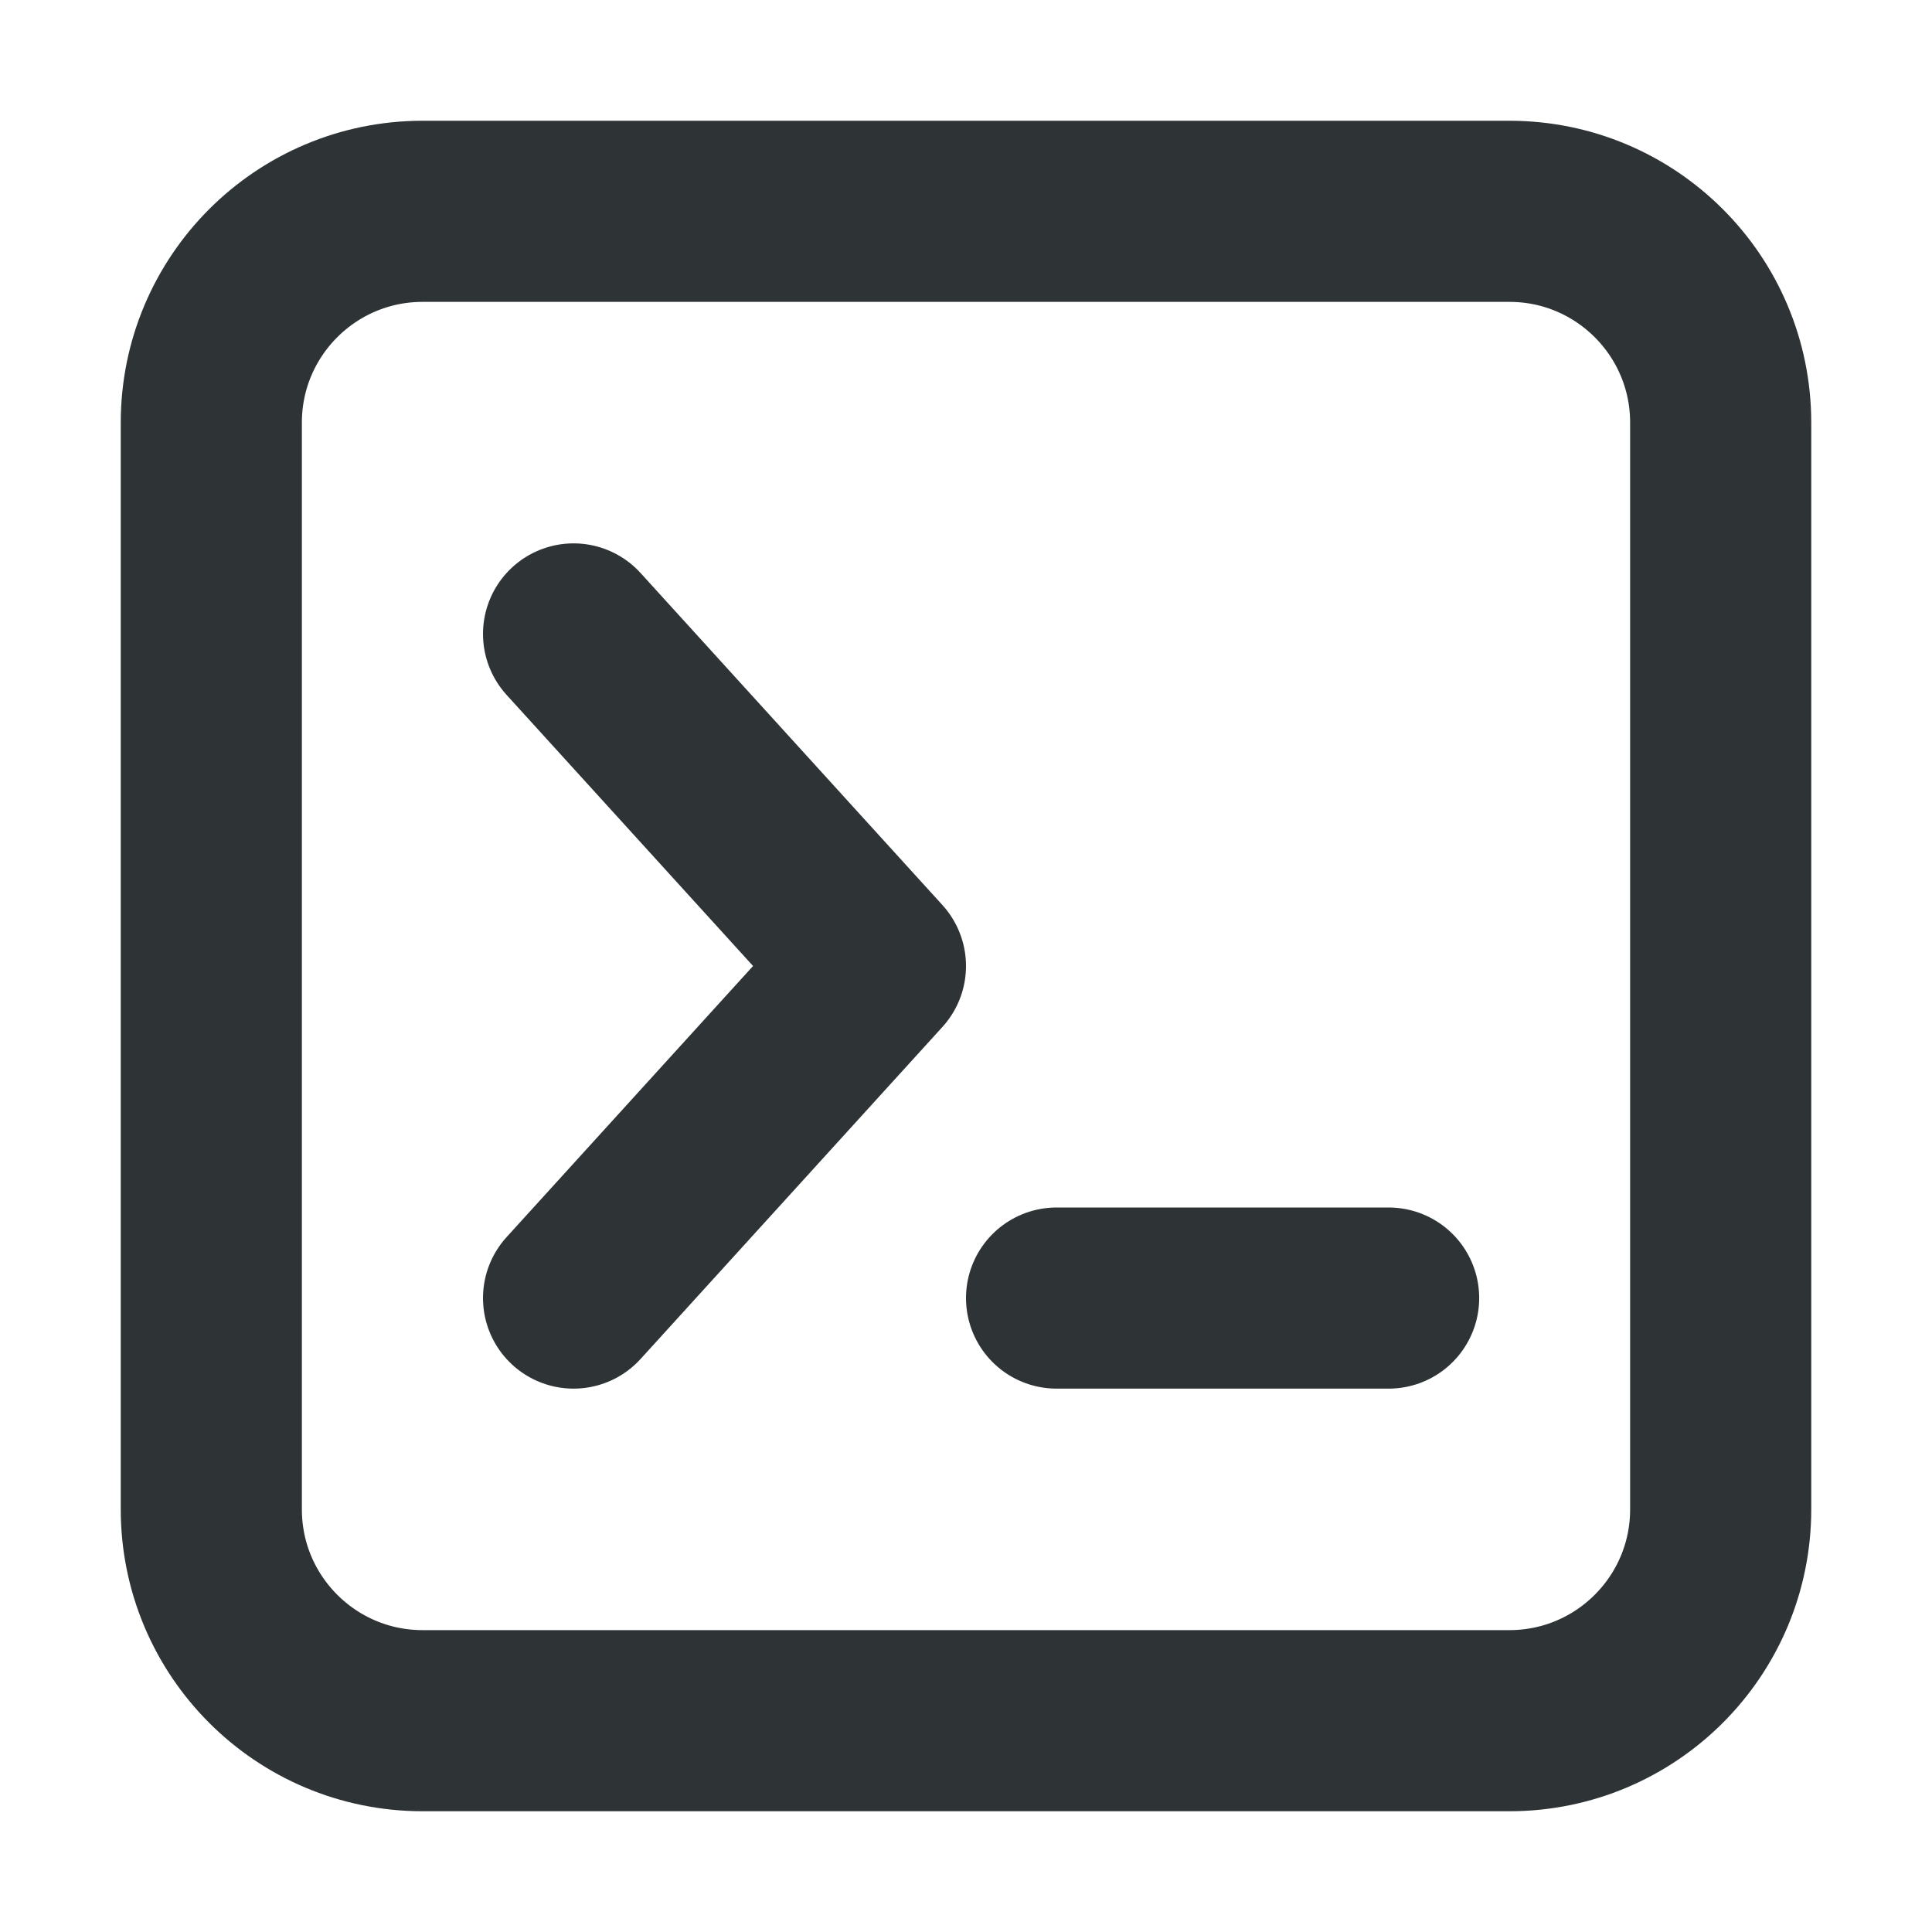
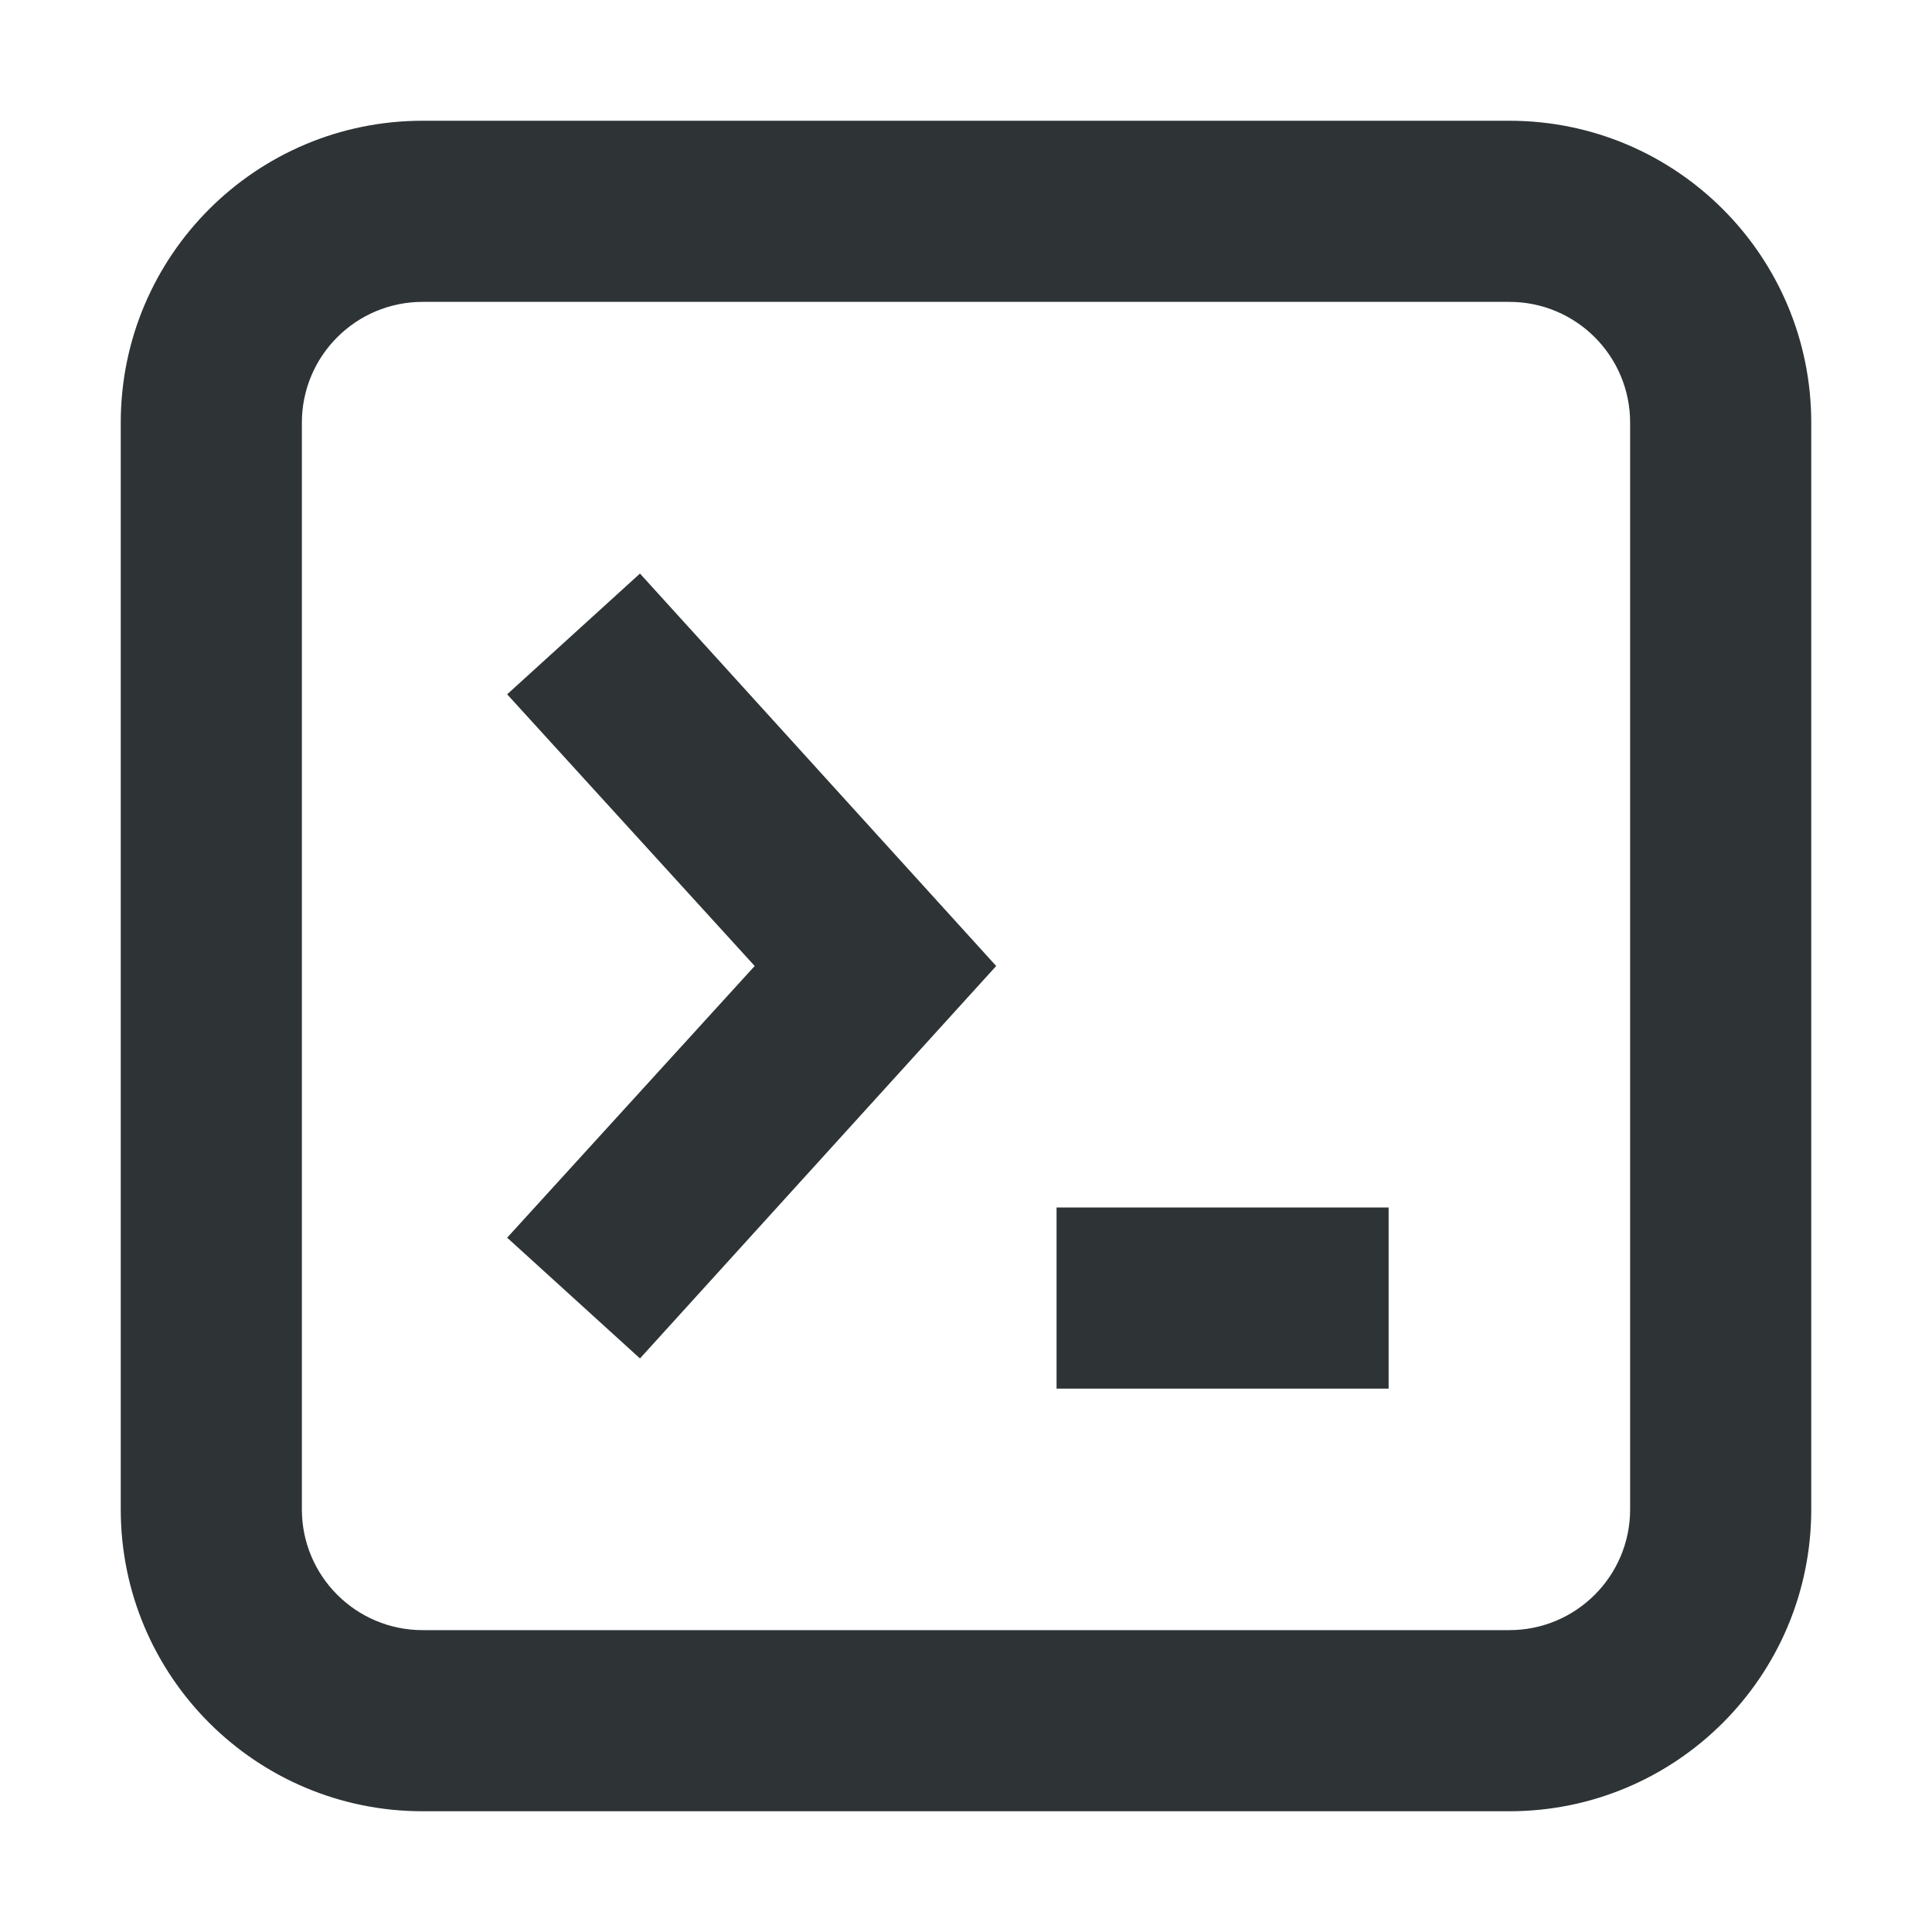
<svg xmlns="http://www.w3.org/2000/svg" width="16" height="16" viewBox="0 0 16 16">
-   <path fill="none" stroke="#2e3436" stroke-width="1.5" stroke-linecap="round" stroke-linejoin="round" d="M3.5 1.75h9a1.75 1.75 0 0 1 1.75 1.75v9a1.75 1.75 0 0 1-1.75 1.75h-9a1.75 1.75 0 0 1-1.75-1.75v-9A1.75 1.75 0 0 1 3.5 1.75zM4.75 5.25 7.25 8l-2.5 2.75M8.75 10.75h2.75" />
+   <path fill="#2e3436" fill-rule="evenodd" d="M3.5 1h9A2.5 2.5 0 0 1 15 3.5v9a2.5 2.5 0 0 1-2.5 2.5h-9A2.5 2.5 0 0 1 1 12.5v-9A2.5 2.5 0 0 1 3.5 1zm0 1.5a1 1 0 0 0-1 1v9a1 1 0 0 0 1 1h9a1 1 0 0 0 1-1v-9a1 1 0 0 0-1-1z" />
+   <path fill="#2e3436" d="M4.2 5.75 5.3 4.75 8.25 8 5.3 11.25 4.2 10.25 6.25 8z" />
+   <path fill="#2e3436" d="M8.75 10h2.75v1.5H8.75z" />
</svg>
